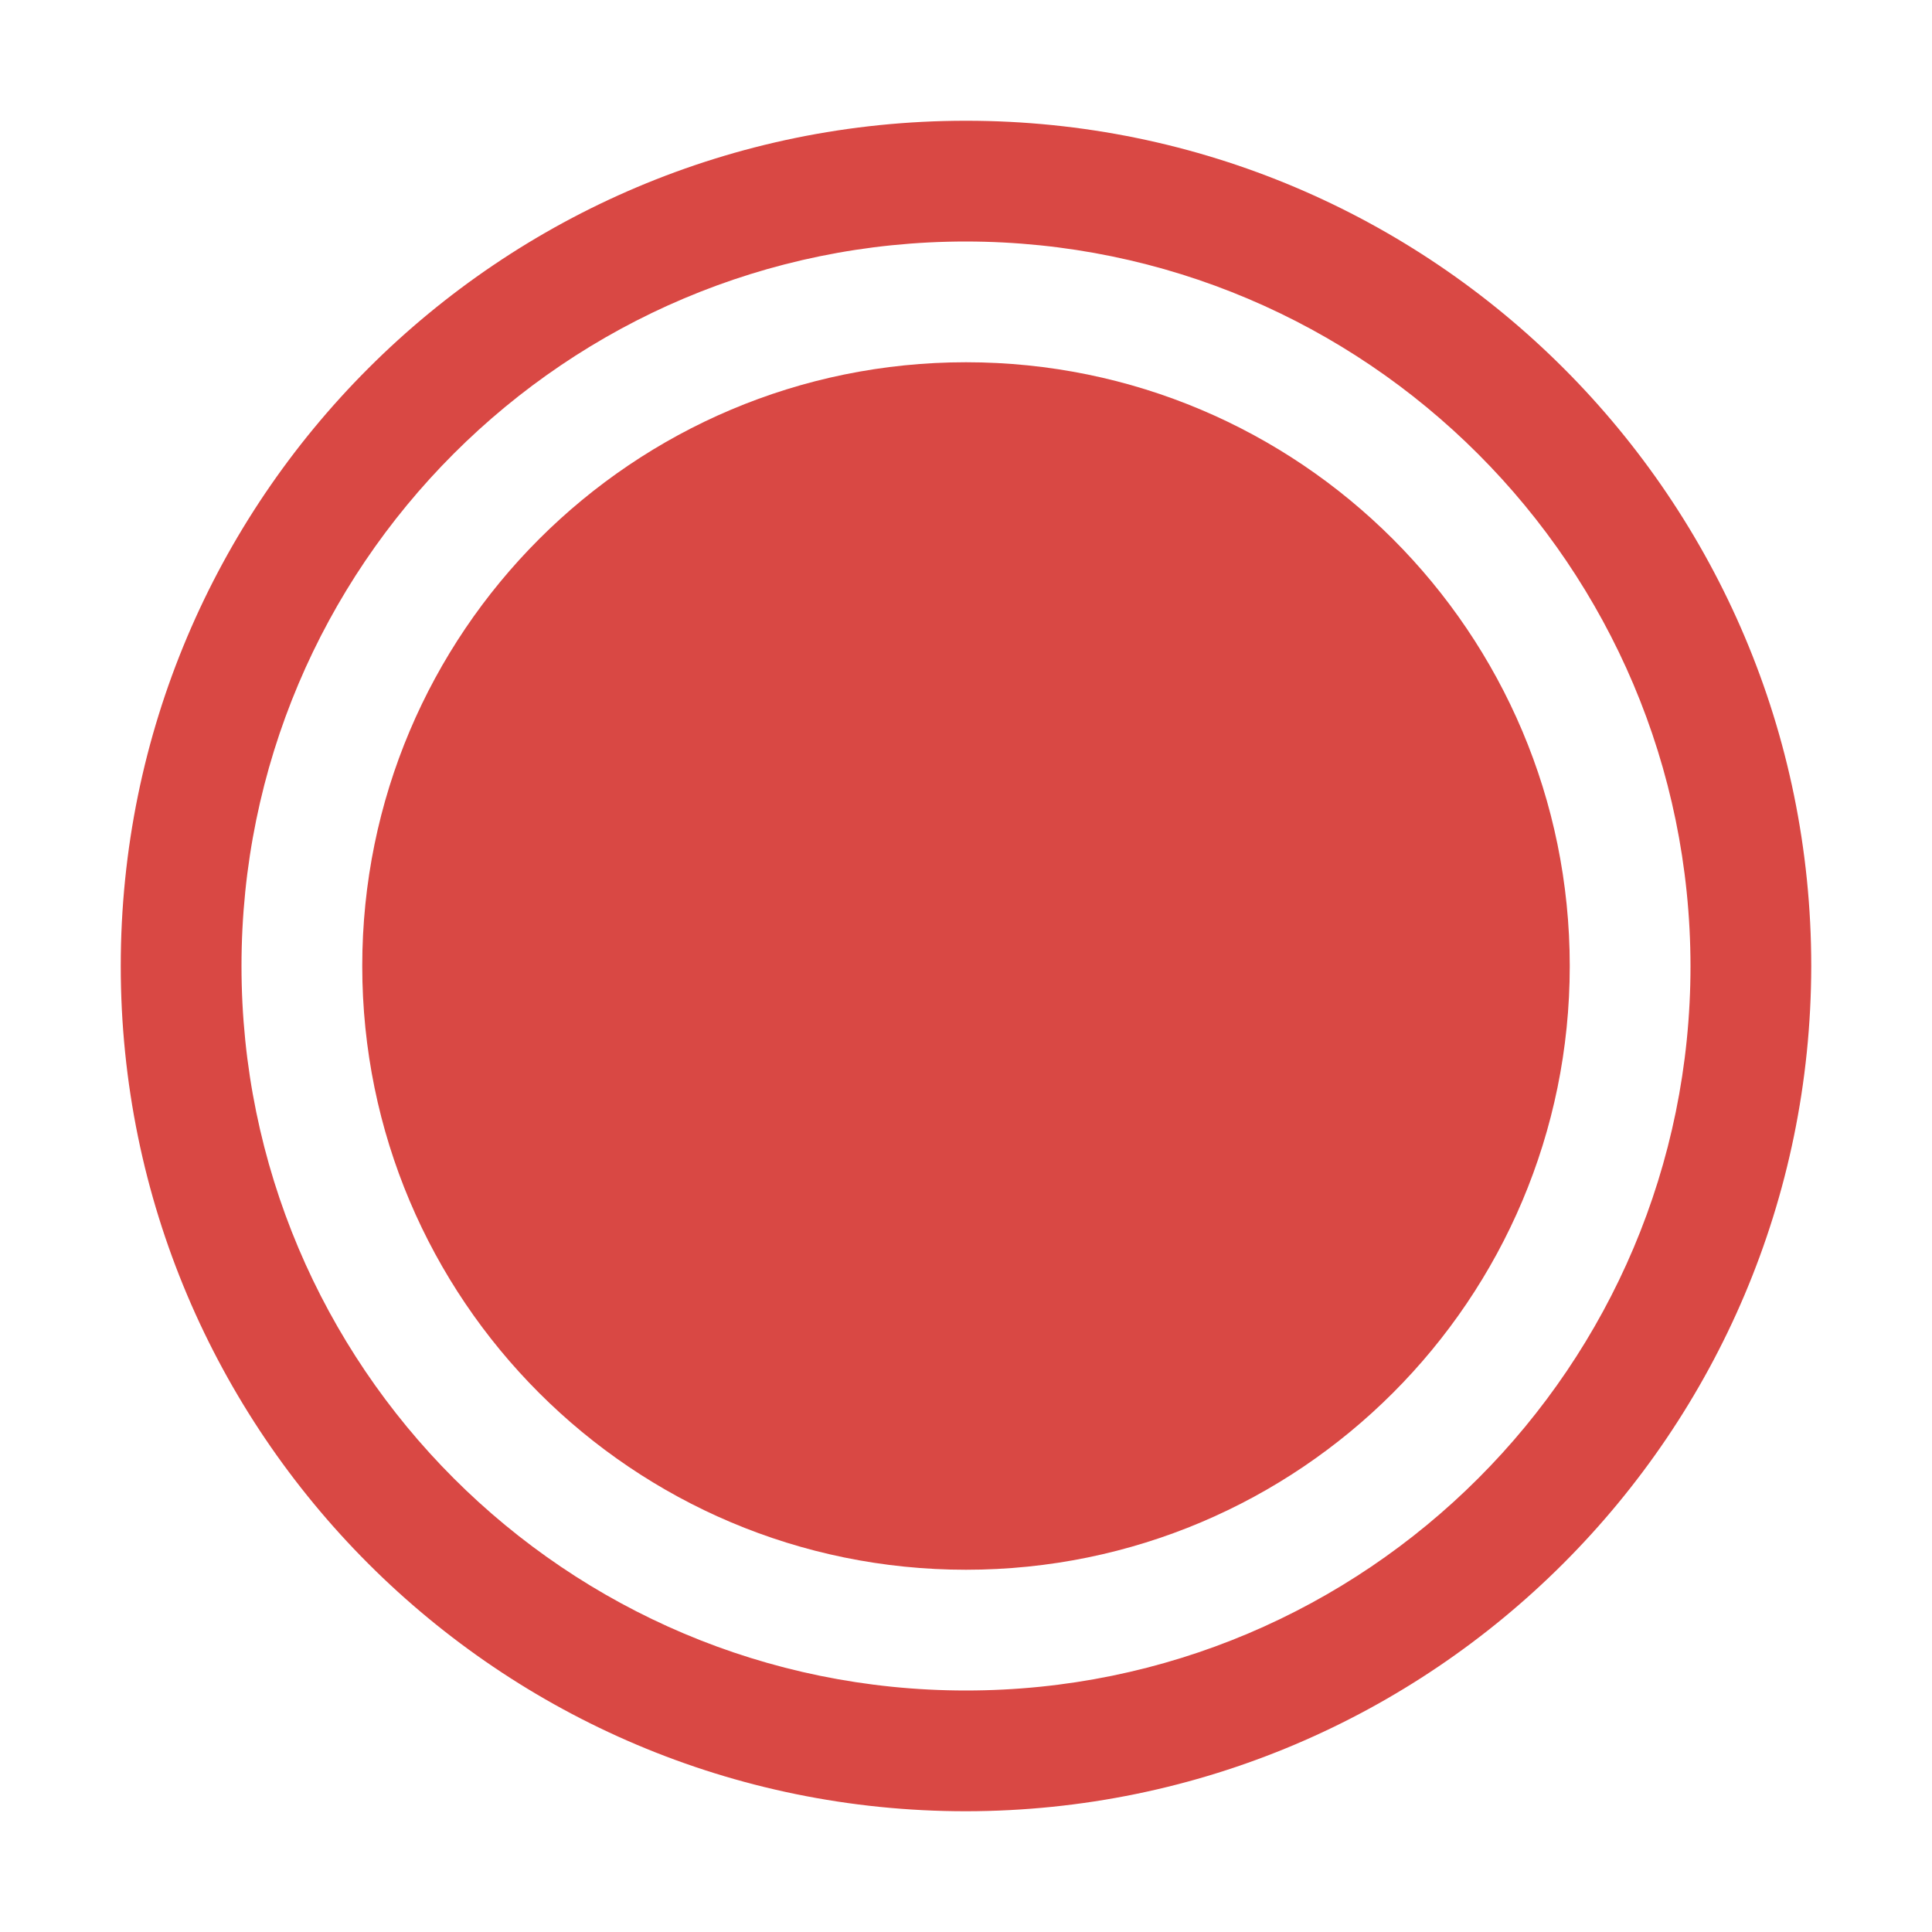
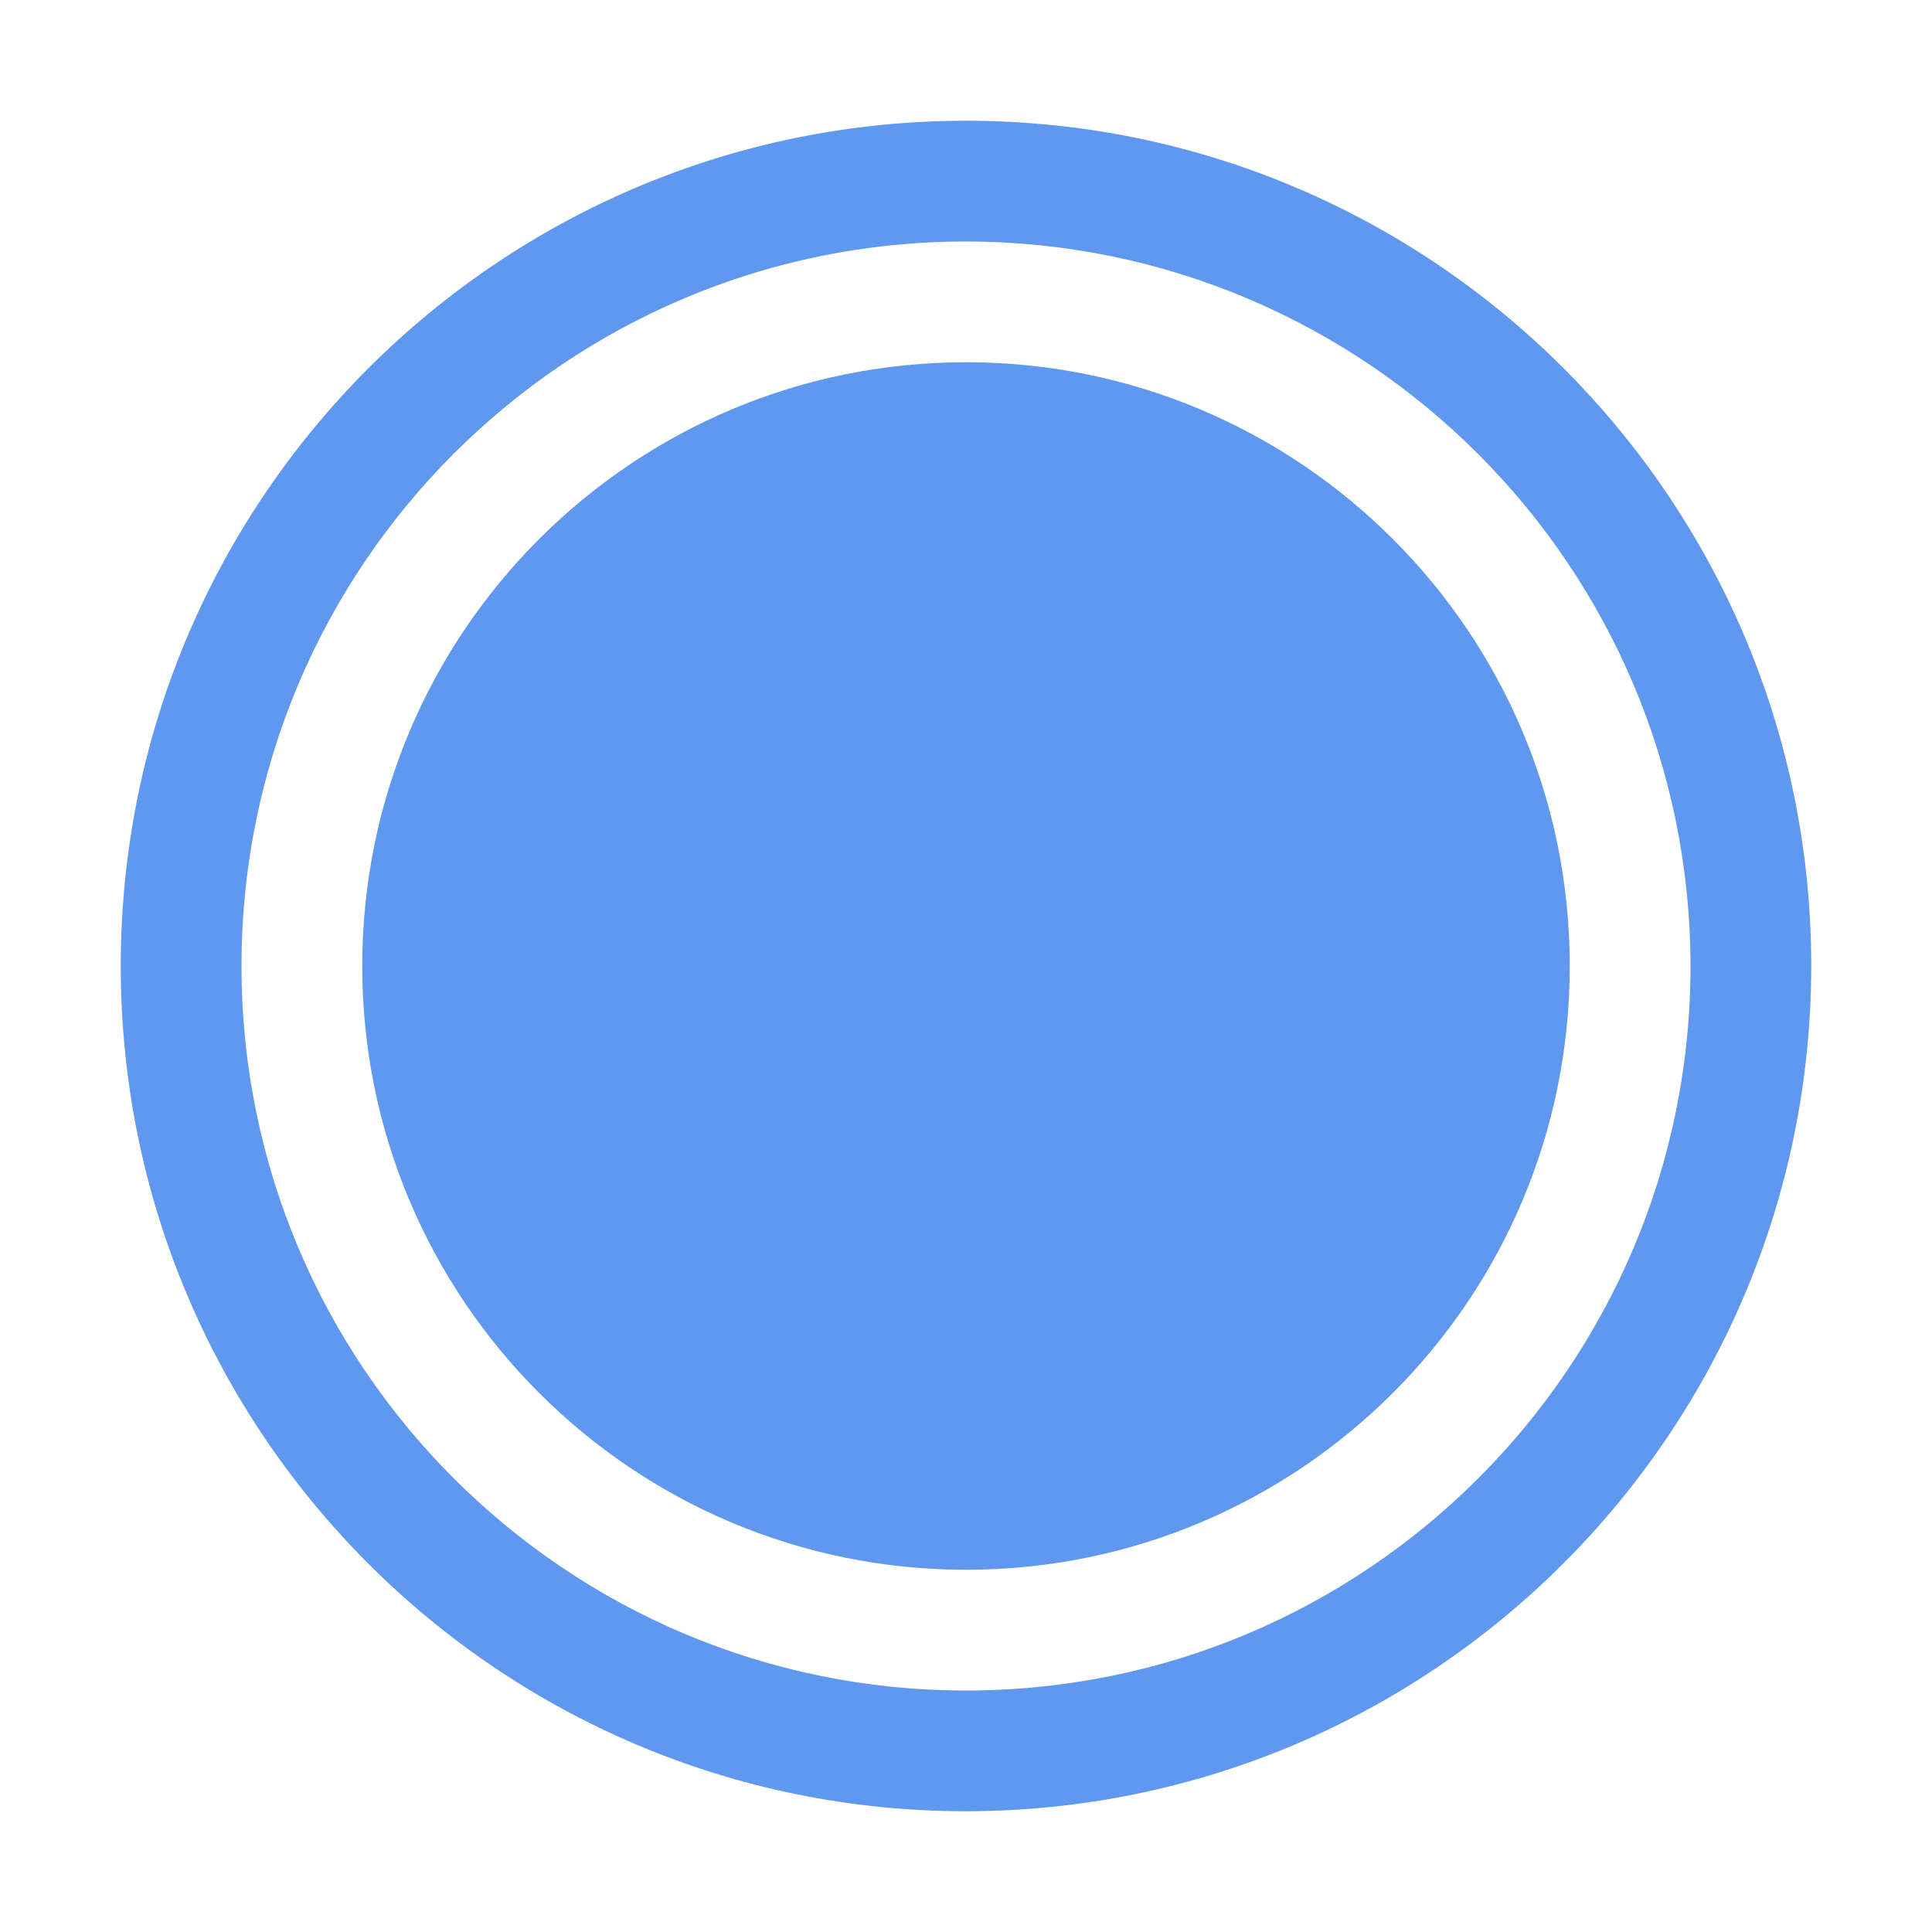
- <svg xmlns="http://www.w3.org/2000/svg" width="1em" height="1em" viewBox="0 0 32 32">
-   <circle cx="16" cy="16" r="10" fill="#d94844" />
-   <path fill="#d94844" d="M16 30a14 14 0 1 1 14-14a14.016 14.016 0 0 1-14 14m0-26a12 12 0 1 0 12 12A12.014 12.014 0 0 0 16 4" />
+ <svg xmlns="http://www.w3.org/2000/svg" width="30" height="30" viewBox="0 0 32 32">
+   <circle cx="16" cy="16" r="10" fill="#6098f0" />
+   <path fill="#6098f0" d="M16 30a14 14 0 1 1 14-14a14.016 14.016 0 0 1-14 14m0-26a12 12 0 1 0 12 12A12.014 12.014 0 0 0 16 4" />
</svg>
